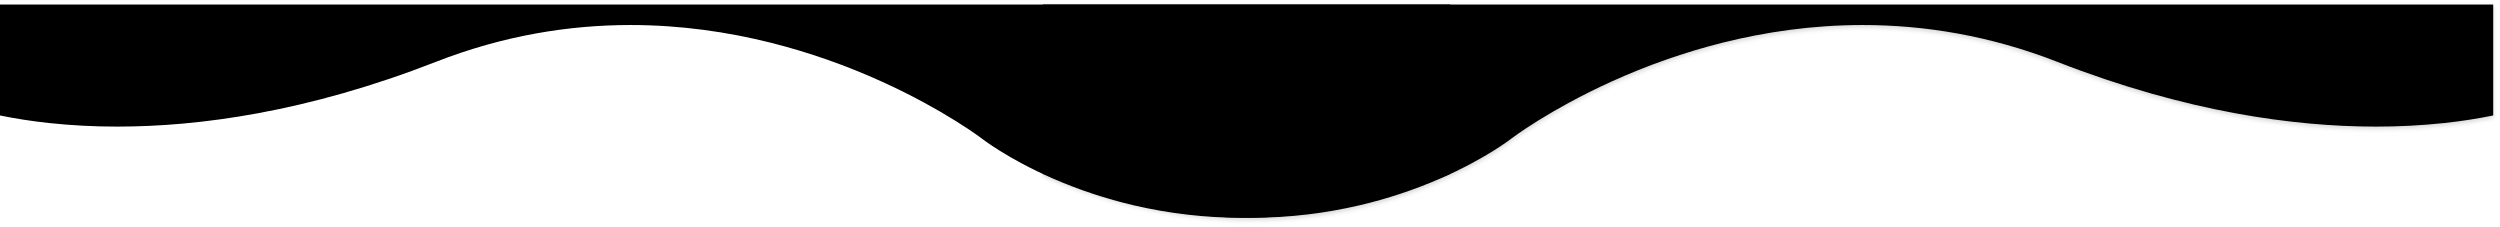
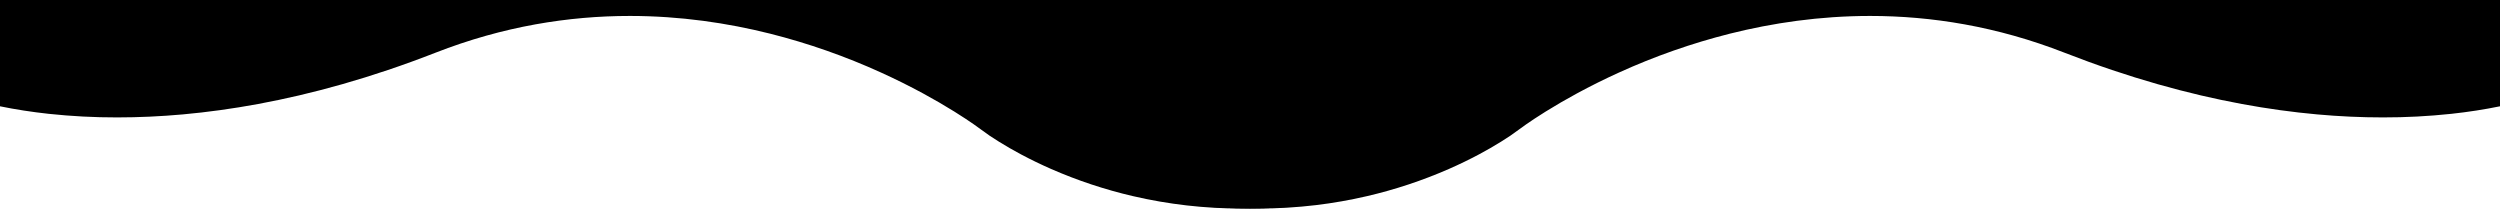
- <svg xmlns="http://www.w3.org/2000/svg" width="3311.5" height="300.5" viewBox="0 0 3311.5 300.5">
-   <defs>
-     <filter id="Intersection_3" x="1372.5" y="0" width="1938.999" height="300.5" filterUnits="userSpaceOnUse">
-       <feOffset dy="3" input="SourceAlpha" />
-       <feGaussianBlur stdDeviation="3" result="blur" />
-       <feFlood flood-opacity="0.161" />
-       <feComposite operator="in" in2="blur" />
-       <feComposite in="SourceGraphic" />
-     </filter>
-   </defs>
-   <g id="Group_129" data-name="Group 129" transform="translate(1381.999 -4101.5)">
-     <g id="Group_128" data-name="Group 128">
-       <g transform="matrix(1, 0, 0, 1, -1382, 4101.5)" filter="url(#Intersection_3)">
-         <path id="Intersection_3-2" data-name="Intersection 3" d="M1934.73,204.148c-22.234-2.166-44.8-5.523-67.085-9.98a723.578,723.578,0,0,1-70.836-17.992,790.6,790.6,0,0,1-74.308-27.119V-75.272h1921V71.664c-20.4,4.2-42.147,7.572-64.642,10.008a846.185,846.185,0,0,1-90.668,4.752c-28.354,0-57.6-1.339-86.94-3.98-32.738-2.949-66.343-7.588-99.879-13.789-18.007-3.33-36.36-7.179-54.547-11.439-19.006-4.452-38.347-9.475-57.486-14.929-19.961-5.688-40.258-12-60.328-18.765-20.86-7.029-42.081-14.75-63.073-22.948-21.967-8.58-44.481-16.132-66.918-22.447-21.529-6.059-43.553-11.138-65.46-15.094-20.979-3.788-42.4-6.649-63.675-8.5-20.314-1.769-41.027-2.666-61.562-2.666-16.344,0-32.99.568-49.474,1.689-15.755,1.071-31.773,2.677-47.61,4.771-15.1,2-30.425,4.491-45.561,7.414-14.372,2.774-28.95,6.009-43.332,9.615a868.1,868.1,0,0,0-147.35,51.674c-18.868,8.568-37.55,17.854-55.529,27.6-14.38,7.8-28.335,15.9-41.477,24.075-22.7,14.127-34.819,23.4-34.938,23.489-.344.27-8.6,6.729-24.155,16.411-9.171,5.711-19,11.37-29.227,16.822-12.764,6.806-26.156,13.295-39.8,19.284a622.508,622.508,0,0,1-108.754,36.106,631.64,631.64,0,0,1-67.665,11.9,637.276,637.276,0,0,1-75.663,4.513C1976.914,207.228,1955.7,206.192,1934.73,204.148Z" transform="translate(-341 81.27)" fill="currentColor" />
-       </g>
-     </g>
-     <path id="Intersection_6" data-name="Intersection 6" d="M212.229,3.08C190,5.246,167.425,8.6,145.144,13.06A723.578,723.578,0,0,0,74.308,31.051,790.6,790.6,0,0,0,0,58.17V282.5H1921V135.563c-20.4-4.2-42.147-7.572-64.642-10.008a846.185,846.185,0,0,0-90.668-4.752c-28.354,0-57.6,1.339-86.94,3.98-32.738,2.949-66.343,7.588-99.879,13.789-18.007,3.33-36.36,7.179-54.547,11.439-19.006,4.452-38.347,9.475-57.486,14.929-19.961,5.688-40.258,12-60.328,18.765-20.86,7.029-42.081,14.75-63.073,22.948-21.967,8.58-44.481,16.132-66.918,22.447-21.529,6.059-43.553,11.138-65.46,15.094-20.979,3.788-42.4,6.649-63.675,8.5-20.314,1.769-41.027,2.666-61.562,2.666-16.344,0-32.99-.568-49.474-1.689-15.755-1.071-31.773-2.677-47.61-4.771-15.1-2-30.425-4.491-45.561-7.414-14.372-2.774-28.95-6.009-43.332-9.615A868.1,868.1,0,0,1,752.494,180.2c-18.868-8.568-37.55-17.854-55.529-27.6-14.38-7.8-28.335-15.9-41.477-24.075-22.7-14.127-34.819-23.4-34.938-23.489-.344-.27-8.6-6.729-24.155-16.411-9.171-5.711-19-11.37-29.227-16.822-12.764-6.806-26.156-13.295-39.8-19.284A622.508,622.508,0,0,0,418.611,16.411,631.453,631.453,0,0,0,275.283,0C254.414,0,233.2,1.036,212.229,3.08Z" transform="translate(539 4390) rotate(180)" fill="currentColor" />
+ <svg xmlns="http://www.w3.org/2000/svg" width="3315.002" height="276.5" viewBox="0 0 3315.002 276.5">
+   <g id="Group_137" data-name="Group 137" transform="translate(951.501 -4164.5)">
+     <path id="Subtraction_28" data-name="Subtraction 28" d="M2041.785-79c-1.79,0-3.652-.008-5.534-.023-1.883.015-3.745.023-5.534.023a637.1,637.1,0,0,1-75.663-4.514,630.893,630.893,0,0,1-67.665-11.9,622.327,622.327,0,0,1-108.755-36.1c-4.048-1.776-8.13-3.623-12.135-5.488V-355.5h1921v140.938c-20.386,4.2-42.134,7.571-64.642,10.008a846.527,846.527,0,0,1-90.668,4.751c-28.371,0-57.622-1.339-86.94-3.98-32.744-2.949-66.348-7.588-99.878-13.789-18.012-3.331-36.365-7.18-54.548-11.437-19.017-4.456-38.358-9.479-57.486-14.93-19.953-5.686-40.25-12-60.328-18.764-20.844-7.023-42.065-14.744-63.073-22.949-21.958-8.576-44.473-16.128-66.918-22.446-21.529-6.059-43.552-11.137-65.46-15.093-20.994-3.79-42.417-6.65-63.674-8.5-20.315-1.769-41.028-2.665-61.562-2.665-16.334,0-32.98.569-49.476,1.69-15.777,1.072-31.795,2.677-47.609,4.77-15.048,1.989-30.377,4.483-45.563,7.414-14.368,2.774-28.946,6.008-43.33,9.614a868.1,868.1,0,0,0-147.35,51.675c-18.854,8.562-37.536,17.848-55.528,27.6-14.378,7.792-28.333,15.891-41.478,24.073-22.2,13.819-34.43,23.1-34.94,23.49a290.77,290.77,0,0,1-24.152,16.412c-9.185,5.717-19.018,11.377-29.227,16.82-12.761,6.8-26.153,13.293-39.8,19.285a622.28,622.28,0,0,1-108.755,36.1,630.906,630.906,0,0,1-67.664,11.9A637.152,637.152,0,0,1,2041.785-79Z" transform="translate(-1323.999 4520)" fill="currentColor" />
+     <path id="Subtraction_35" data-name="Subtraction 35" d="M275.286,0c-1.79,0-3.652.008-5.534.023C267.869.008,266.007,0,264.218,0A631.46,631.46,0,0,0,120.891,16.412a622.327,622.327,0,0,0-108.755,36.1C8.088,54.293,4.005,56.139,0,58V276.5H1921V135.563c-20.386-4.2-42.134-7.571-64.642-10.008a846.527,846.527,0,0,0-90.668-4.751c-28.371,0-57.622,1.339-86.94,3.98-32.744,2.949-66.348,7.588-99.878,13.789-18.012,3.331-36.365,7.18-54.548,11.437-19.017,4.456-38.358,9.479-57.486,14.93-19.953,5.686-40.25,12-60.328,18.764-20.844,7.023-42.065,14.744-63.073,22.949-21.958,8.576-44.473,16.128-66.918,22.446-21.529,6.059-43.552,11.137-65.46,15.093-20.994,3.79-42.417,6.65-63.674,8.5-20.315,1.769-41.028,2.665-61.562,2.665-16.334,0-32.98-.569-49.476-1.69-15.777-1.072-31.795-2.677-47.609-4.77-15.048-1.989-30.377-4.483-45.563-7.414-14.368-2.774-28.946-6.008-43.33-9.614A868.1,868.1,0,0,1,752.5,180.2c-18.854-8.562-37.536-17.848-55.528-27.6C682.59,144.8,668.634,136.7,655.49,128.523c-22.2-13.819-34.43-23.1-34.94-23.49A290.77,290.77,0,0,0,596.4,88.621C587.212,82.9,577.379,77.245,567.17,71.8c-12.761-6.8-26.153-13.293-39.8-19.285a622.28,622.28,0,0,0-108.755-36.1A631.447,631.447,0,0,0,275.286,0Z" transform="translate(969.501 4441) rotate(180)" fill="currentColor" />
  </g>
</svg>
